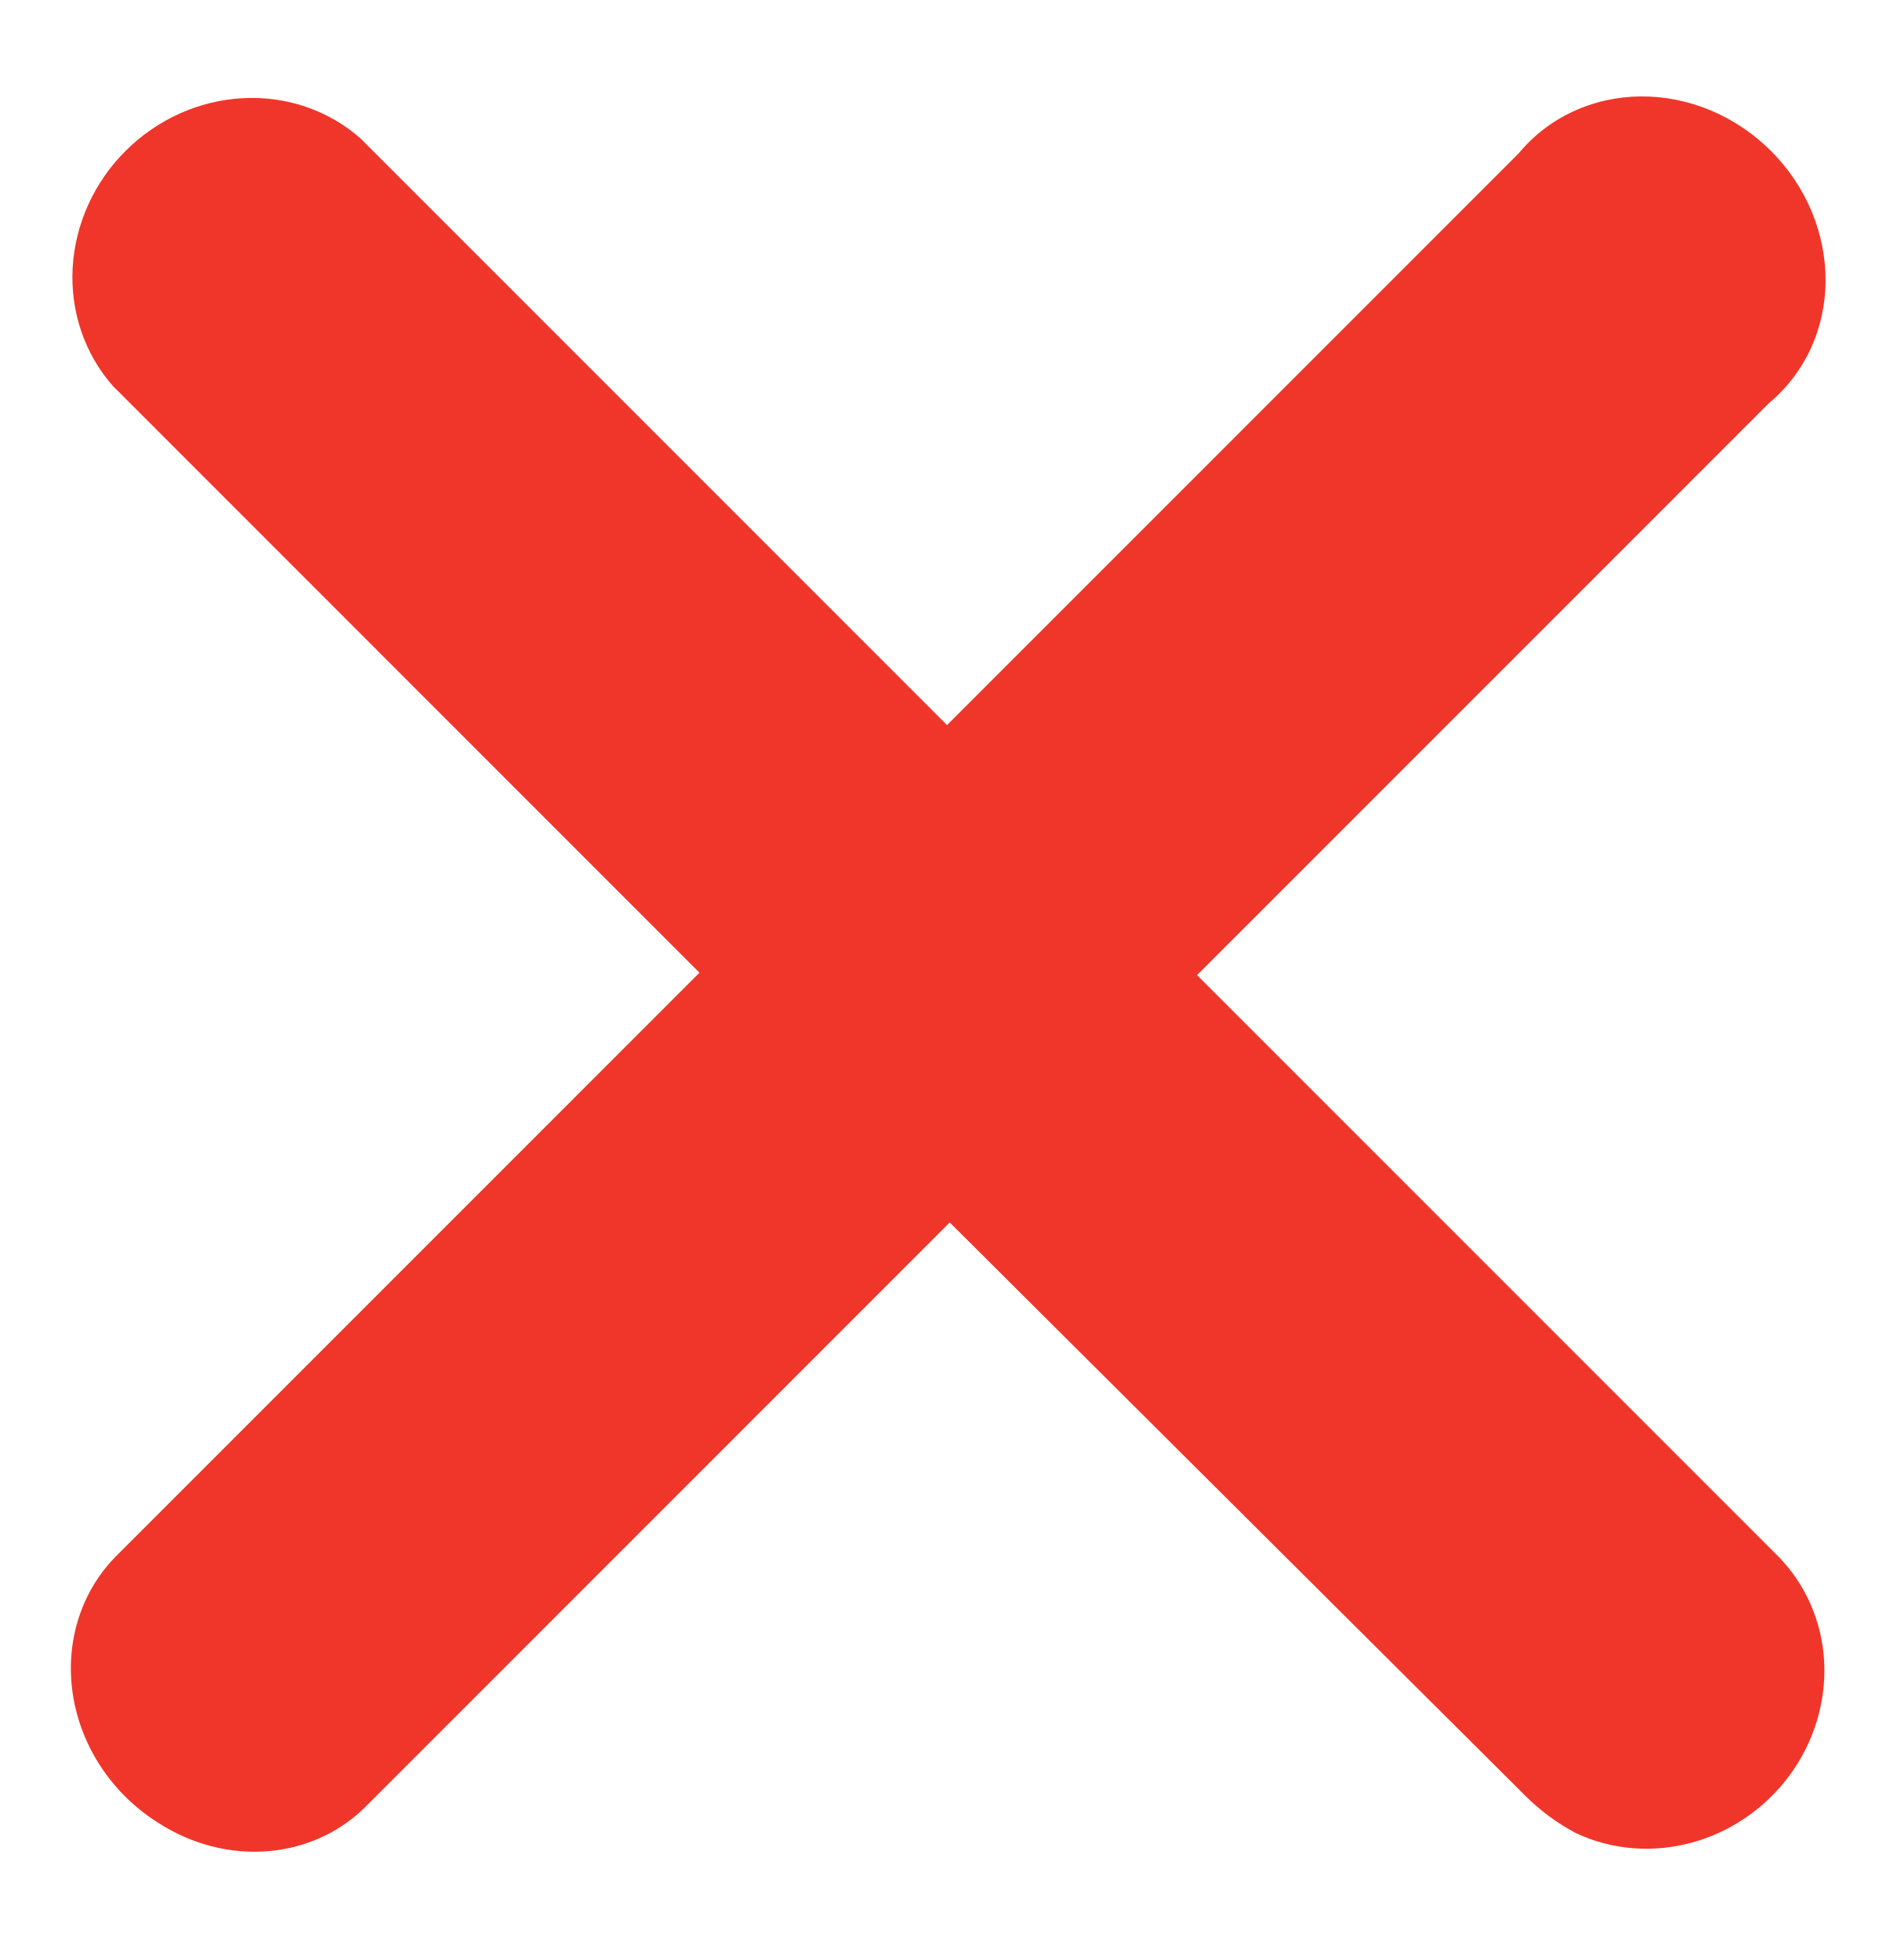
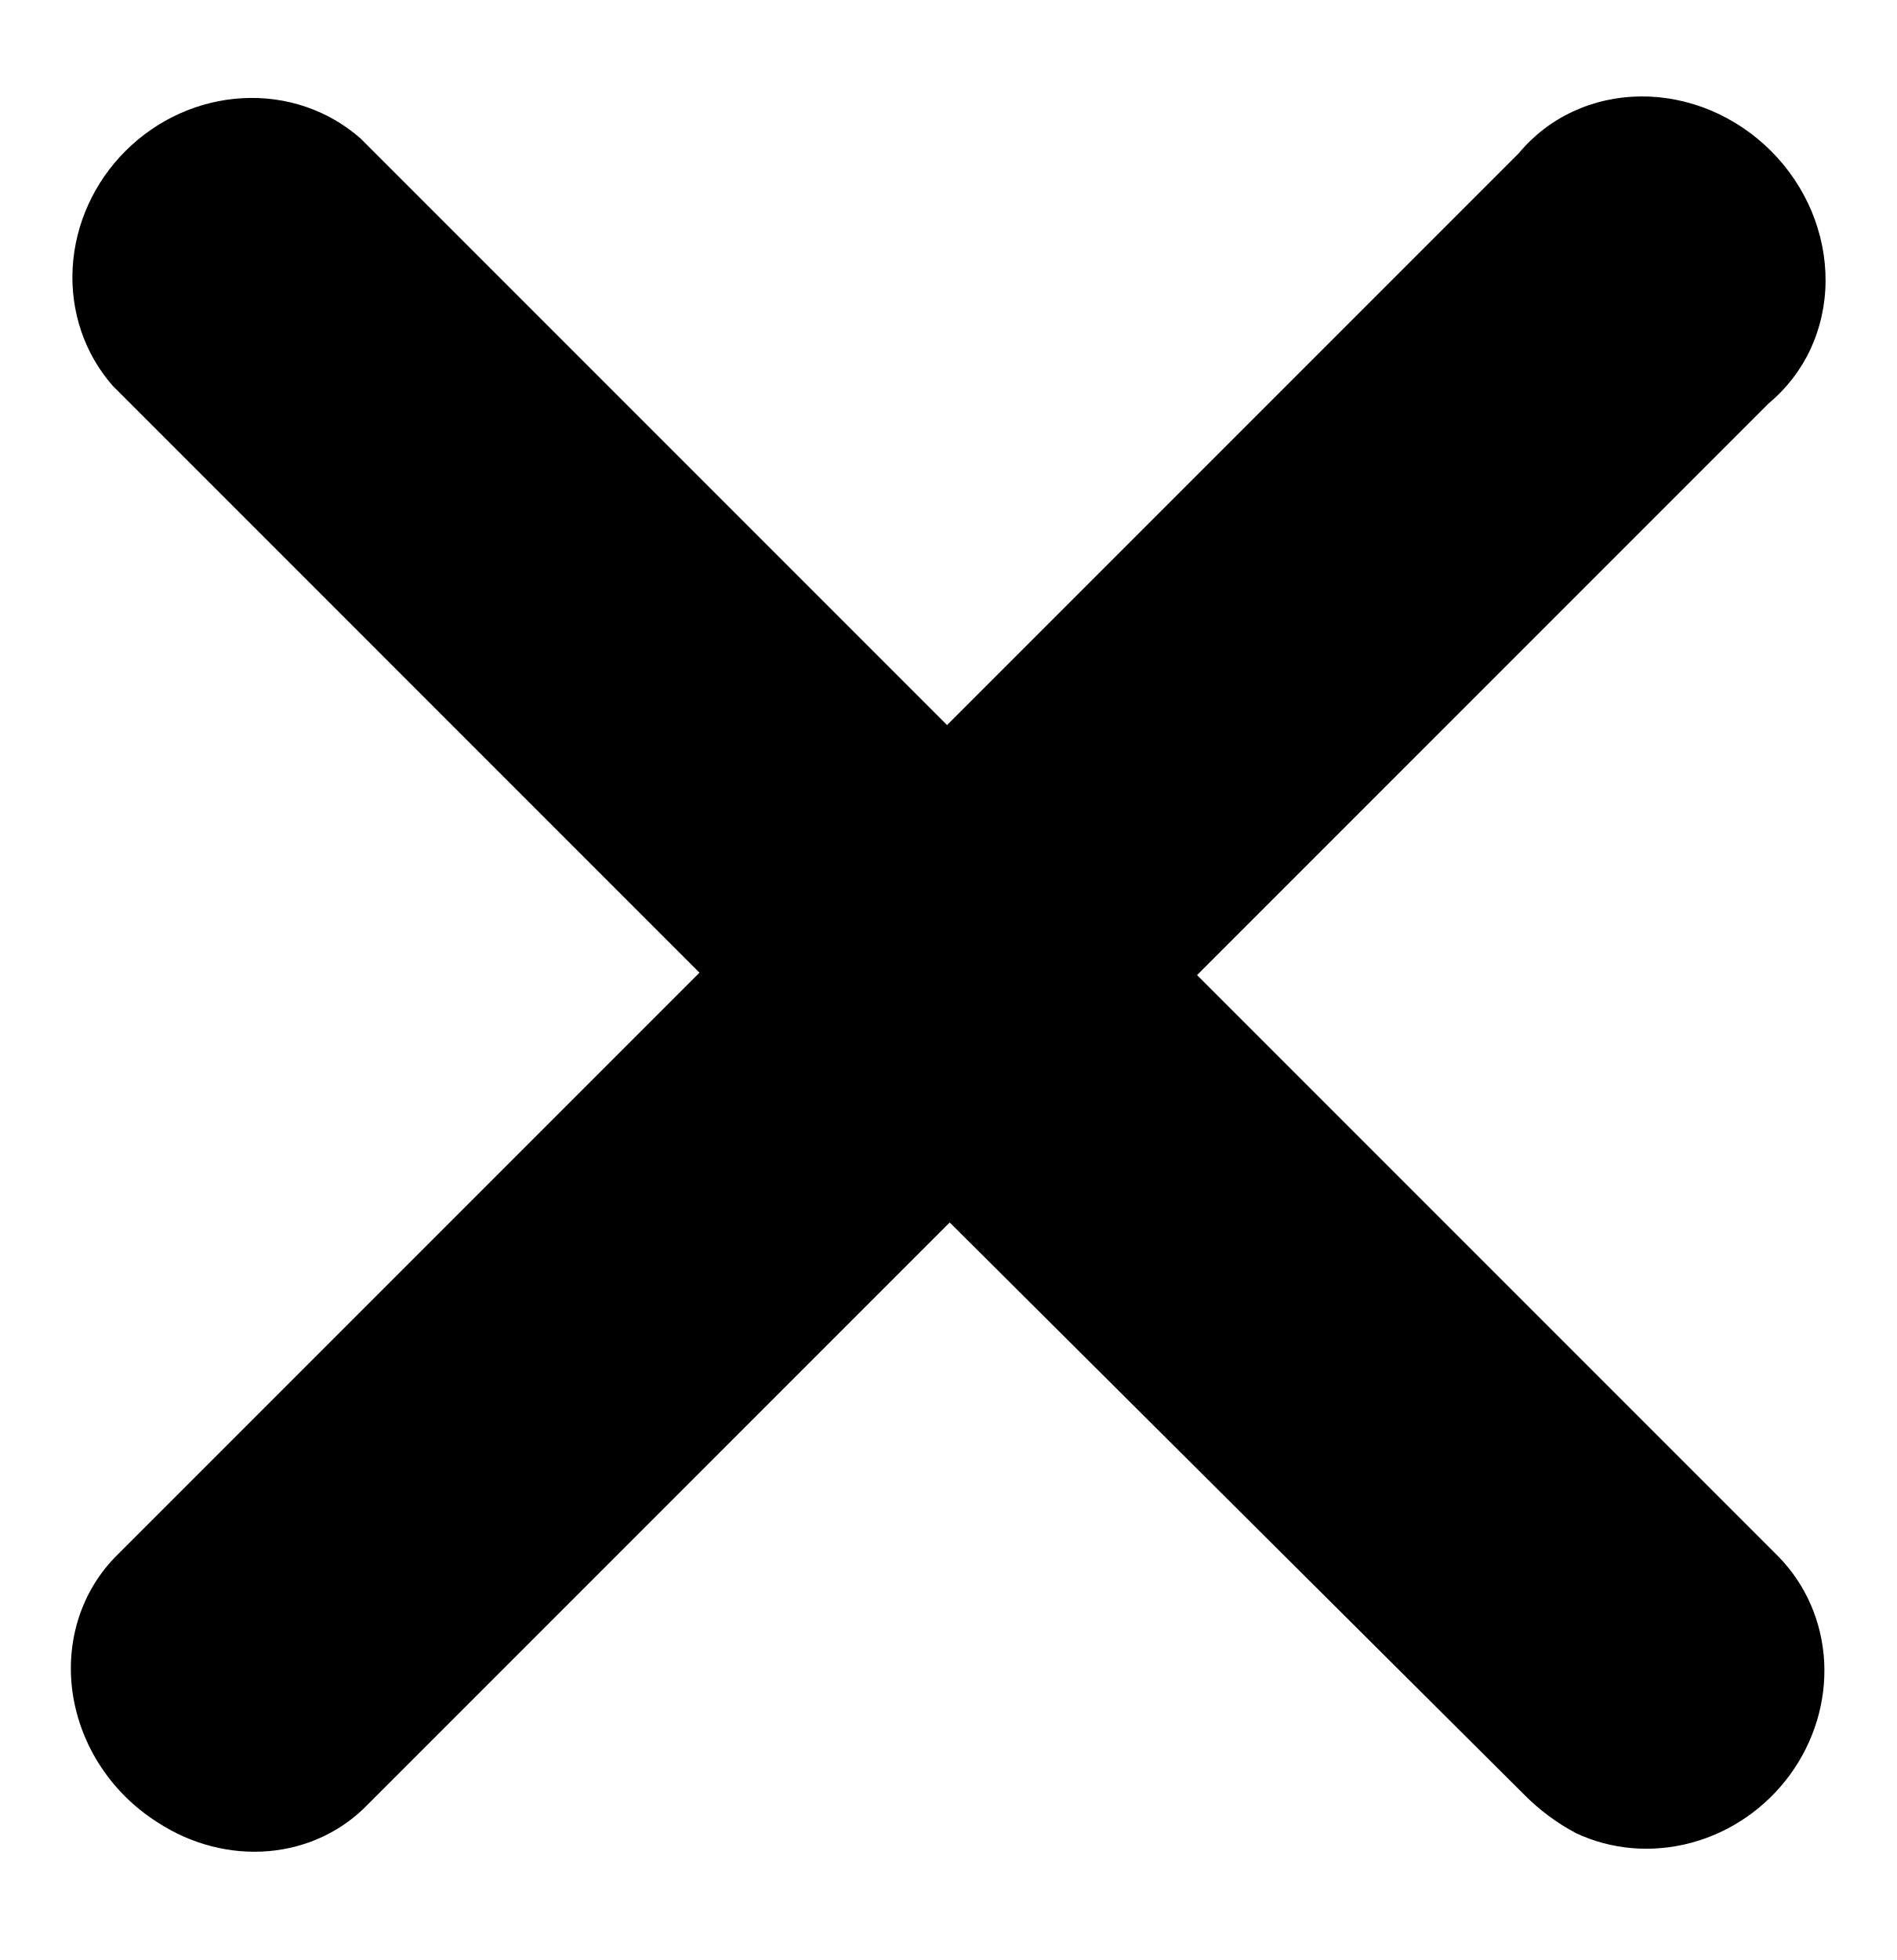
<svg xmlns="http://www.w3.org/2000/svg" width="30" height="31" viewBox="0 0 30 31" fill="none">
-   <path d="M16.881 17.477L5.817 28.541C5.407 28.966 4.854 29.226 4.25 29.278C3.646 29.33 3.028 29.171 2.5 28.828C2.142 28.603 1.834 28.303 1.6 27.95C1.366 27.597 1.213 27.201 1.151 26.791C1.09 26.382 1.122 25.971 1.245 25.589C1.368 25.207 1.579 24.864 1.862 24.587L24.025 2.424C24.257 2.144 24.548 1.919 24.88 1.765C25.211 1.61 25.576 1.529 25.951 1.525C26.326 1.522 26.704 1.597 27.059 1.745C27.414 1.894 27.74 2.113 28.015 2.388C28.291 2.663 28.509 2.989 28.658 3.344C28.806 3.7 28.881 4.077 28.878 4.452C28.875 4.827 28.793 5.192 28.639 5.524C28.484 5.855 28.259 6.146 27.98 6.378L16.881 17.477Z" fill="#F0362A" />
-   <path d="M12.977 17.297L1.784 6.103C1.339 5.597 1.112 4.93 1.149 4.24C1.187 3.55 1.485 2.887 1.985 2.388C2.484 1.889 3.146 1.59 3.837 1.553C4.527 1.515 5.193 1.742 5.7 2.187L28.13 24.617C28.565 25.06 28.822 25.649 28.856 26.282C28.889 26.914 28.697 27.548 28.314 28.072C27.93 28.596 27.38 28.976 26.76 29.144C26.14 29.312 25.491 29.259 24.927 28.992C24.624 28.831 24.348 28.626 24.108 28.382L12.977 17.297Z" fill="#F0362A" />
+   <path d="M16.881 17.477L5.817 28.541C5.407 28.966 4.854 29.226 4.25 29.278C3.646 29.33 3.028 29.171 2.5 28.828C2.142 28.603 1.834 28.303 1.6 27.95C1.366 27.597 1.213 27.201 1.151 26.791C1.09 26.382 1.122 25.971 1.245 25.589C1.368 25.207 1.579 24.864 1.862 24.587L24.025 2.424C24.257 2.144 24.548 1.919 24.88 1.765C25.211 1.61 25.576 1.529 25.951 1.525C26.326 1.522 26.704 1.597 27.059 1.745C27.414 1.894 27.74 2.113 28.015 2.388C28.291 2.663 28.509 2.989 28.658 3.344C28.806 3.7 28.881 4.077 28.878 4.452C28.875 4.827 28.793 5.192 28.639 5.524C28.484 5.855 28.259 6.146 27.98 6.378L16.881 17.477Z" fill="currentColor" />
+   <path d="M12.977 17.297L1.784 6.103C1.339 5.597 1.112 4.93 1.149 4.24C1.187 3.55 1.485 2.887 1.985 2.388C2.484 1.889 3.146 1.59 3.837 1.553C4.527 1.515 5.193 1.742 5.7 2.187L28.13 24.617C28.565 25.06 28.822 25.649 28.856 26.282C28.889 26.914 28.697 27.548 28.314 28.072C27.93 28.596 27.38 28.976 26.76 29.144C26.14 29.312 25.491 29.259 24.927 28.992C24.624 28.831 24.348 28.626 24.108 28.382L12.977 17.297Z" fill="currentColor" />
</svg>
